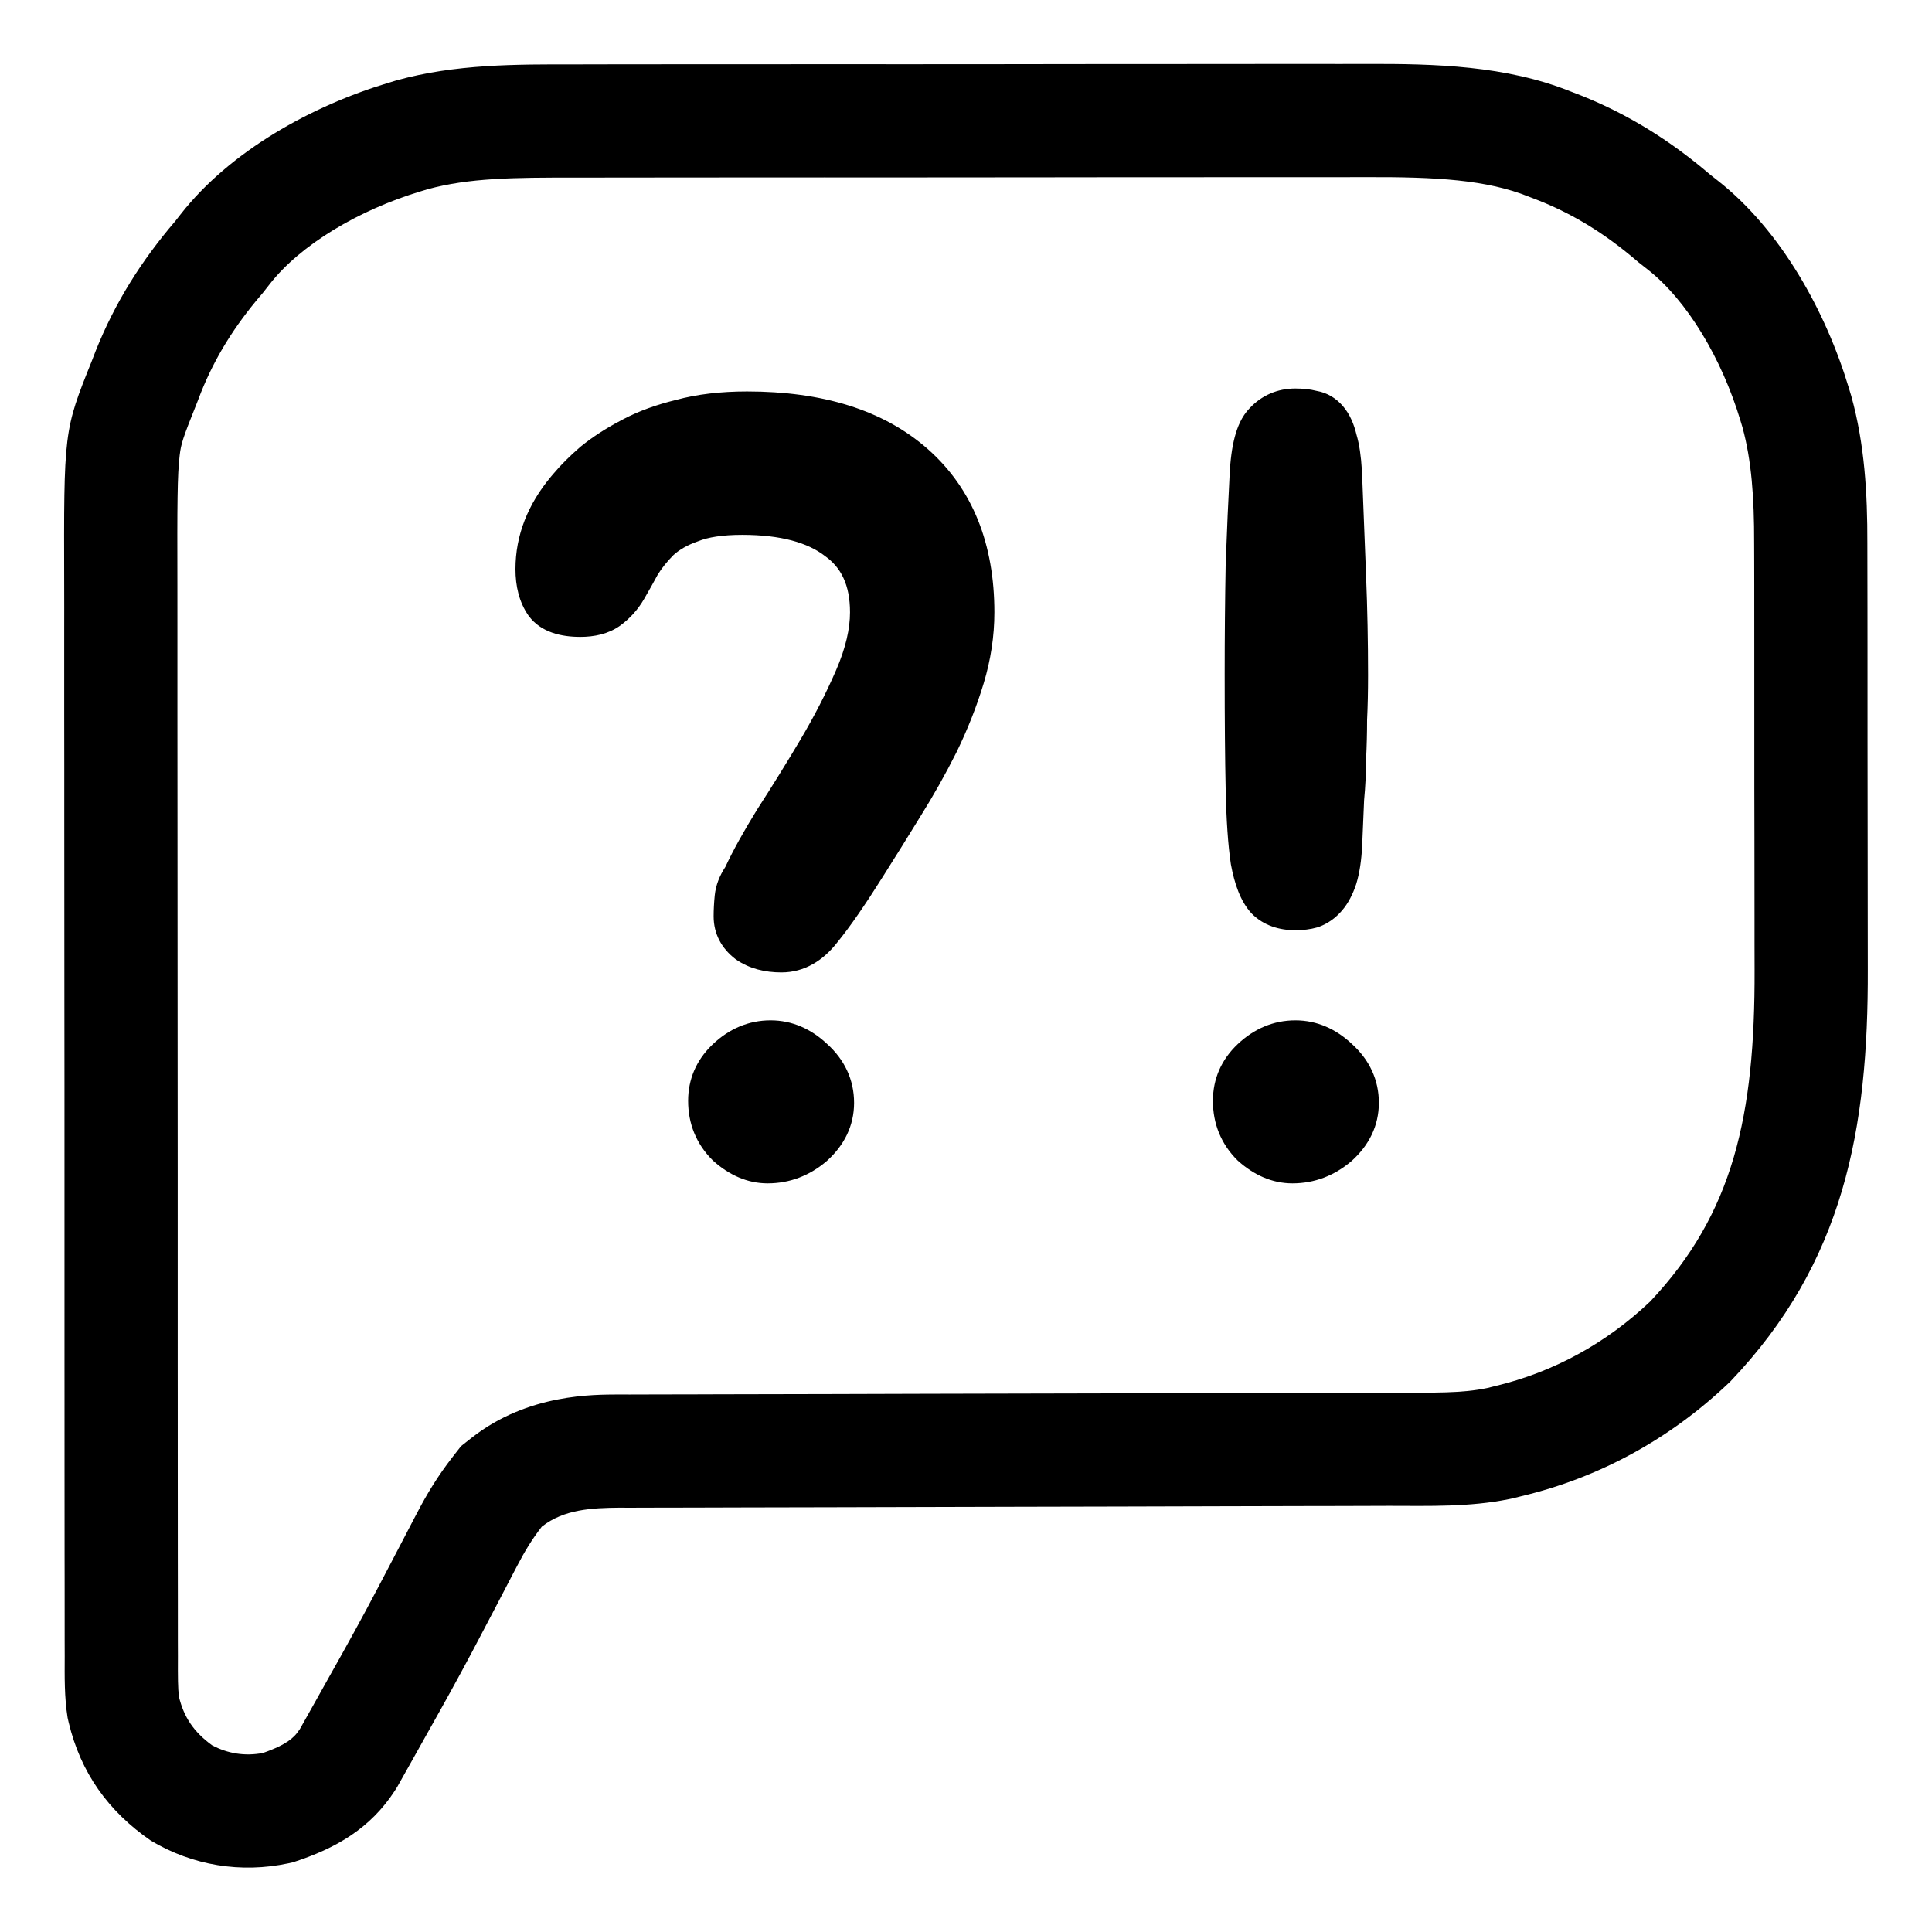
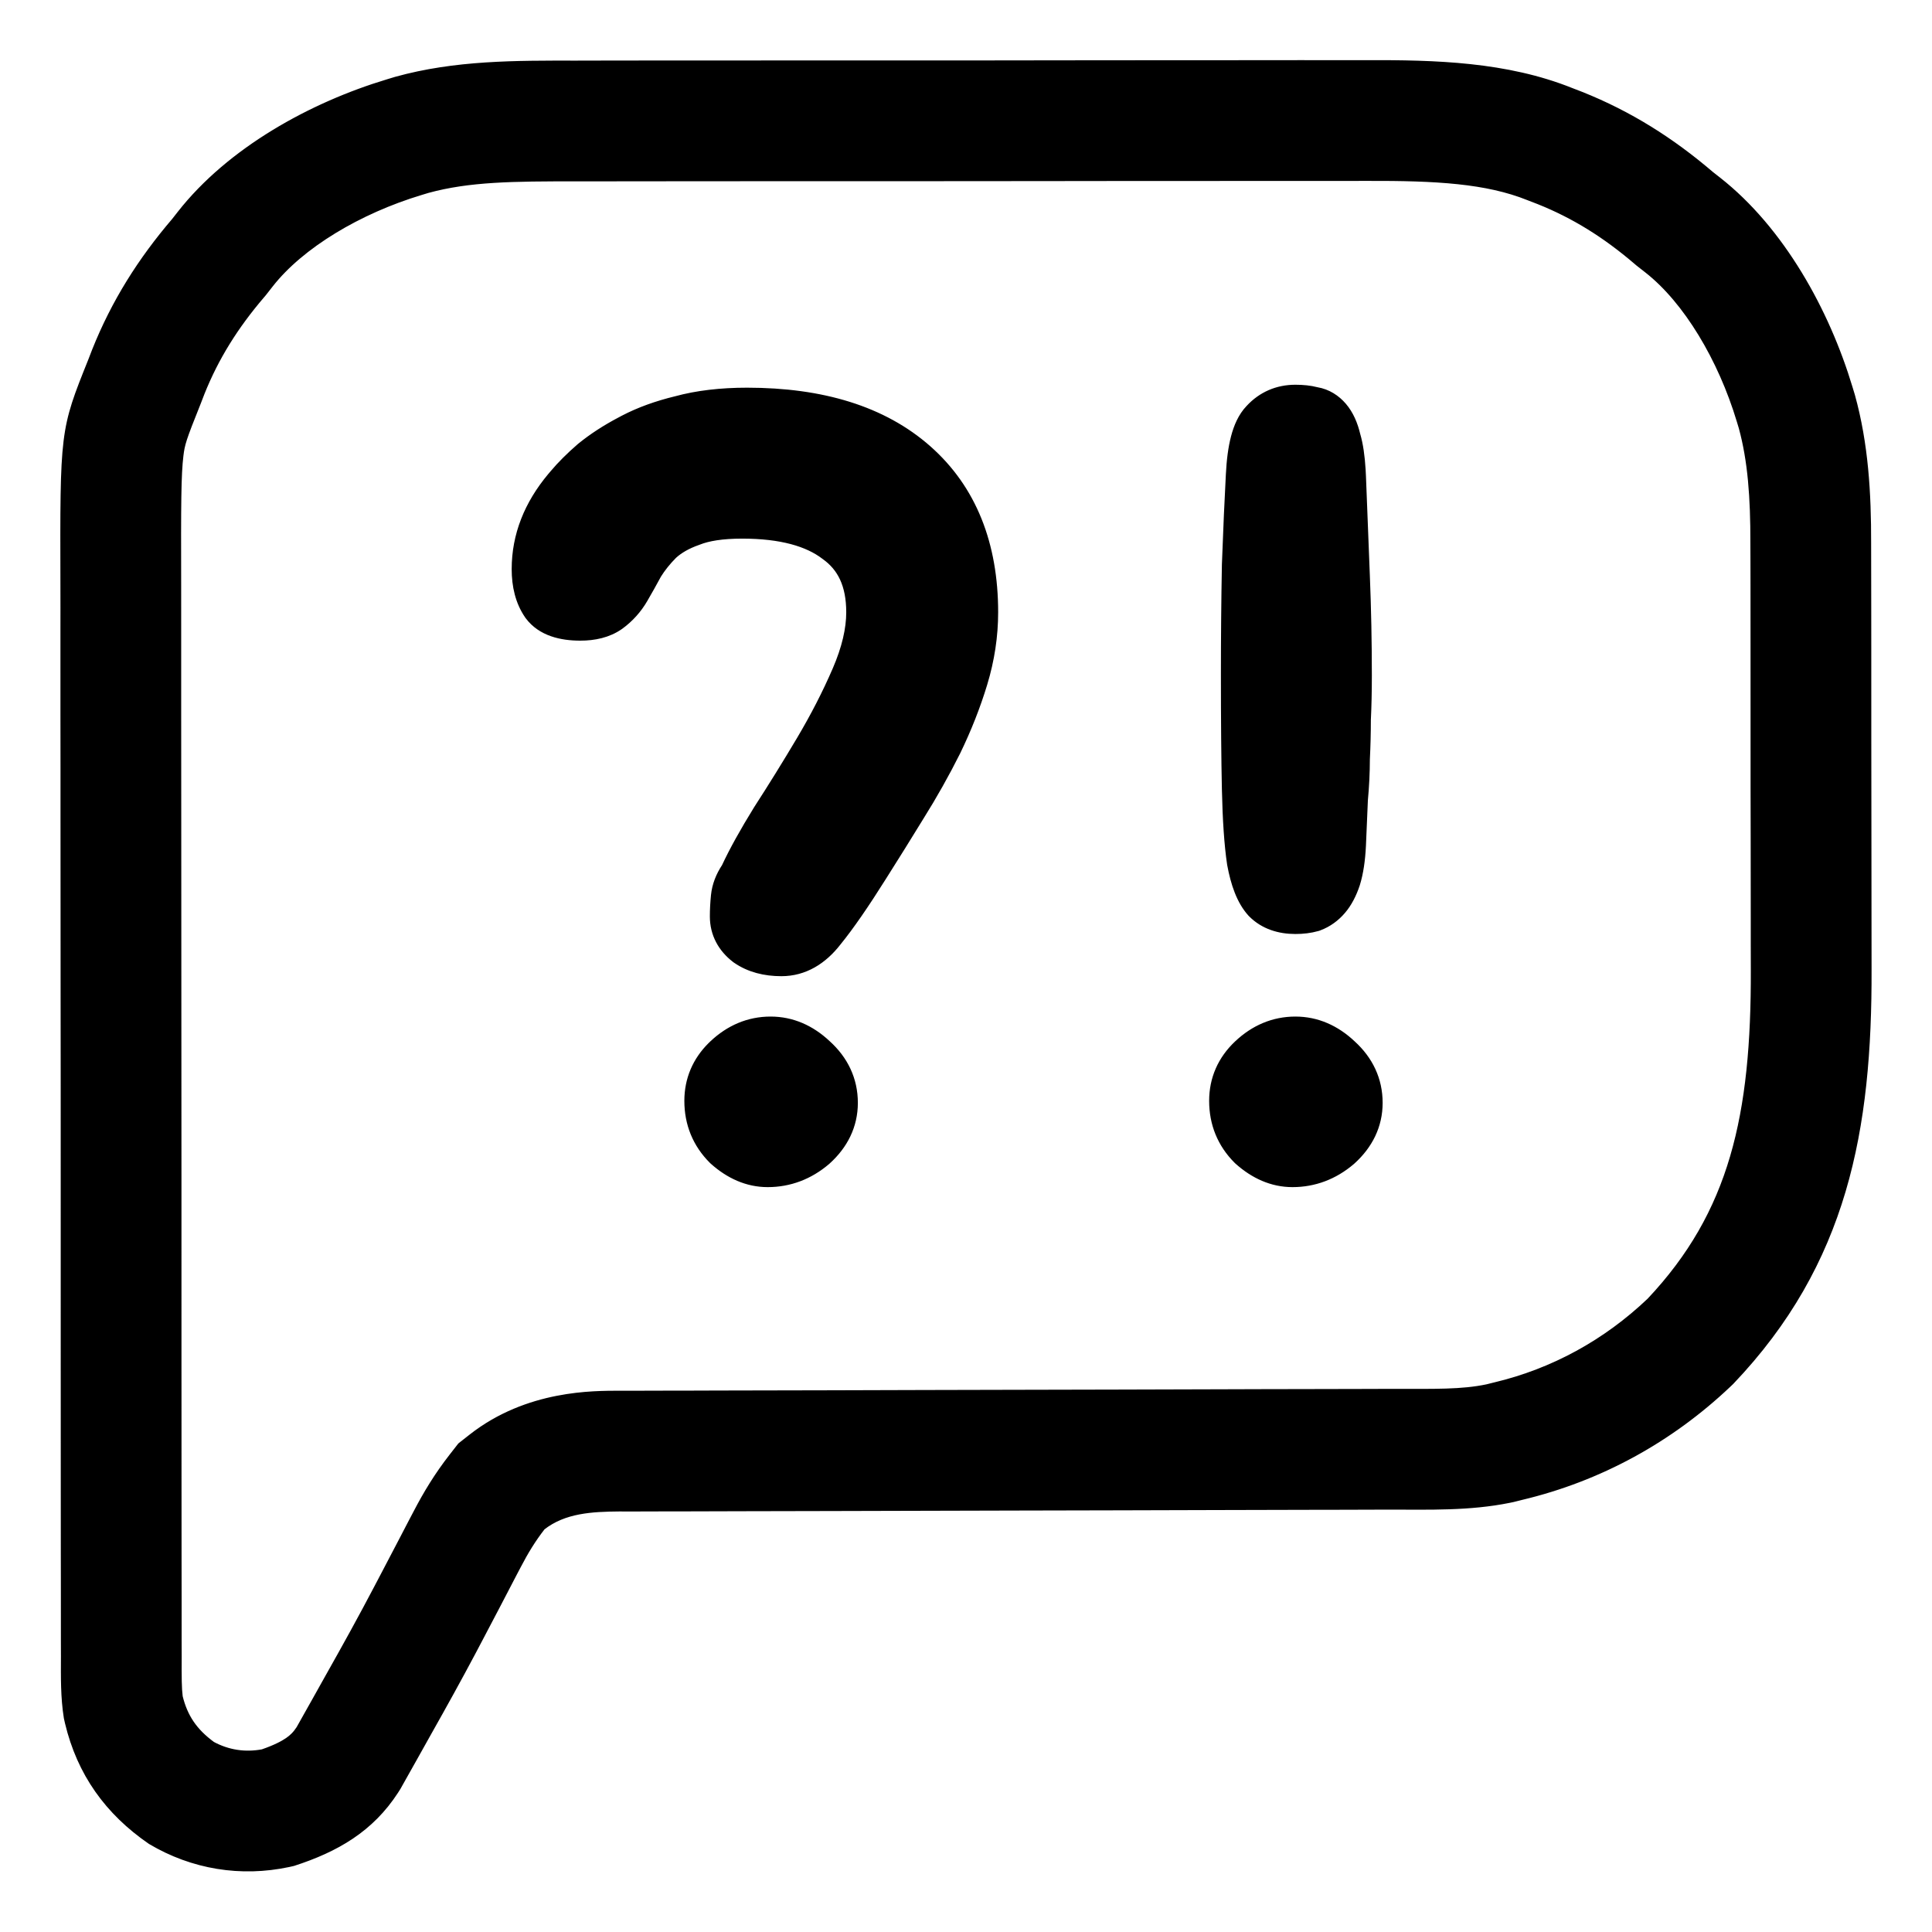
- <svg xmlns="http://www.w3.org/2000/svg" fill="none" viewBox="0 0 512 512">
-   <path fill="#000" d="M362.047 16.942c18.268-.065 37.079.424 54.273 7.329l2.628 1.014c12.807 5.115 23.88 12.106 34.368 21.079l1.895 1.485c16.797 13.186 28.673 34.757 34.754 54.968l.645 2.134c3.542 12.764 4.285 25.816 4.259 38.994a3056.384 3056.384 0 0 1 .03 17.134c-.001 3.499.005 6.998.01 10.497.012 8.27.013 16.541.006 24.812-.007 8.473.007 16.945.031 25.418.02 7.327.026 14.654.023 21.981-.002 4.352 0 8.705.016 13.057.14 42.385-6.262 77.634-36.373 109.212l-.729.697c-15.37 14.577-34.049 24.843-54.732 29.76l-2.244.563-1.015.212c-10.485 2.122-21.059 1.782-31.725 1.776l-6.876.022-7.373.021c-2.458.005-4.916.008-7.373.011-7.777.007-15.555.031-23.332.058l-26.862.075c-8.954.022-17.908.04-26.862.059-16.425.034-32.851.072-49.276.129a9426.6 9426.6 0 0 1-23.18.049c-4.809.006-9.618.023-14.427.041l-6.675.008c-3.044-.002-6.089.01-9.133.026l-2.647-.011c-7.282.061-14.692.413-20.558 5.017-2.571 3.297-4.538 6.542-6.467 10.252l-1.085 2.062c-.761 1.449-1.516 2.9-2.268 4.353l-2.371 4.551a4783.902 4783.902 0 0 0-4.759 9.06l-1.609 3.05c-3.774 7.106-7.673 14.139-11.629 21.147-1.243 2.206-2.476 4.417-3.709 6.628l-2.378 4.23-2.047 3.646-.622.987c-6.511 10.039-15.612 15.312-27.011 18.994l-1.214.273c-12.555 2.675-25.354.596-36.41-5.988-11.35-7.803-18.634-18.057-21.804-31.305l-.294-1.292c-.877-5.426-.786-10.848-.767-16.332l-.012-3.996c-.01-3.636-.01-7.272-.005-10.908.001-1.966-.001-3.932-.004-5.898l-.012-5.897c-.014-7.696-.016-15.392-.014-23.088l-.005-18.789c0-.893 0-1.787-.002-2.707 0-1.815-.002-3.63-.003-5.444-.012-17.01-.01-34.021-.003-51.031.003-7.76 0-15.52-.004-23.281l-.024-23.282c-.021-15.97-.031-31.94-.027-47.909.001-4.477.001-8.953-.001-13.429l-.015-13.429c-.013-7.627-.015-15.254-.002-22.882.004-1.941.006-3.883.005-5.824l-.01-5.824c-.115-41.089-.114-41.089 7.327-59.629l1.014-2.628c5.113-12.81 12.101-23.888 21.072-34.38l1.485-1.894c13.182-16.803 34.746-28.683 54.95-34.766l2.133-.645c15.736-4.37 31.6-4.282 47.782-4.261 2.494-.005 4.989-.01 7.483-.017 3.367-.007 6.735-.012 10.102-.013l27.029-.01c7.043-.006 14.085-.009 21.127-.009l21.126.005c6.091.003 12.182.001 18.273-.004l18.273-.024c6.28-.011 12.559-.018 18.838-.023l18.838-.004c7.03.002 14.061 0 21.091-.016 3.309-.007 6.618-.01 9.928-.01l9.927.013c2.413.002 4.825 0 7.238-.01Zm.114 29.999h.001c-2.465.01-4.927.013-7.386.01h-.032c-6.582-.014-13.156-.017-19.725-.003h.001c-7.065.016-14.123.02-21.166.017-6.269-.002-12.539 0-18.808.004l-18.807.023c-12.195.02-24.401.034-36.612.028-7.038-.004-14.075-.006-21.11-.005l-21.1.01c-5.639.005-11.299.01-16.962.01h-.006a7610.563 7610.563 0 0 0-27.616.029h-.097c-16.828-.022-28.437.084-39.457 3.096l-1.726.523-.023.007-.022.007C94.983 55.67 79.654 64.874 71.512 75.252l-1.475 1.883-.396.504-.416.487c-7.067 8.266-12.215 16.529-15.968 25.9l-.933 2.418-.071.184-.075.184c-3.84 9.571-4.187 10.797-4.561 13.844-.625 5.085-.667 12.899-.606 34.507.013 3.956.012 7.896.005 11.802v.003a6476.88 6476.88 0 0 0 .001 22.777c.016 8.98.02 17.955.017 26.917-.004 15.952.006 31.907.027 47.861.022 15.532.033 31.071.028 46.615-.007 17.005-.01 34.004.003 50.997a30135.813 30135.813 0 0 1 .006 8.151l.004 18.822c-.002 7.682 0 15.351.014 23.013.008 3.911.018 7.896.016 11.88v.019c-.005 3.607-.006 7.195.004 10.772l.013 3.996v.202c-.02 5.663-.017 8.397.276 10.695 1.31 5.356 3.864 9.239 8.739 12.806 4.154 2.242 8.758 2.968 13.496 2.073 3.384-1.174 5.414-2.241 6.723-3.143 1.164-.802 2.127-1.721 3.083-3.191l1.692-3.013.008-.013.007-.013 2.366-4.209c1.215-2.181 2.465-4.421 3.731-6.668l.005-.008.004-.008c4.443-7.872 8.725-15.616 12.793-23.378.796-1.519 1.593-3.037 2.391-4.554l.002-.005c1.606-3.055 3.147-5.98 4.661-8.907l1.172-2.257c.392-.753.785-1.506 1.18-2.258l.006-.01.005-.01 1.085-2.062c2.515-4.825 5.416-9.675 9.358-14.733l2.256-2.893 2.886-2.265c14.903-11.693 32.453-11.359 38.826-11.413l.189-.002.189.001 2.503.01c3.016-.015 6.081-.027 9.163-.025h.005c2.18.001 4.361-.002 6.543-.008l7.239-.025c2.417-.007 4.838-.013 7.261-.016h.013c7.705-.007 15.407-.022 23.105-.048l24.664-.073c8.22-.021 16.438-.04 24.653-.057l26.852-.059c8.946-.021 17.889-.045 26.831-.075l11.689-.036c3.901-.01 7.808-.019 11.716-.022 4.89-.005 9.778-.015 14.663-.032l6.9-.022h.106c12.341.007 19.228.185 25.969-1.225l1.883-.47.178-.042c15.464-3.677 29.482-11.364 41.131-22.448 21.992-23.326 27.767-49.176 27.64-87.926l-.015-6.605c-.002-2.197-.002-4.389-.001-6.575.003-7.298-.003-14.593-.023-21.883l-.027-12.754c-.006-4.254-.008-8.512-.004-12.771.007-8.253.006-16.501-.006-24.744l-.01-16.76c-.001-2.051-.005-4.096-.012-6.138l-.017-4.685-.001-.076v-.076c.024-12.099-.699-21.872-3.095-30.647l-.523-1.733-.007-.022-.007-.024c-4.974-16.533-14.176-31.869-24.551-40.013l-1.882-1.476-.503-.395-.488-.416c-8.268-7.074-16.533-12.225-25.907-15.979l-2.397-.927-.185-.071-.184-.073c-11.145-4.476-24.506-5.235-42.979-5.17Z" />
-   <path fill="#000" d="M204.221 270.4c5.685.001 10.714 2.267 14.933 6.22 4.623 4.16 7.187 9.465 7.187 15.64 0 6.077-2.626 11.275-7.187 15.38l-.063.056-.065.056c-4.492 3.818-9.753 5.847-15.586 5.848-5.416 0-10.254-2.239-14.4-5.949l-.124-.111-.118-.117c-4.272-4.272-6.438-9.623-6.438-15.683 0-5.685 2.143-10.662 6.165-14.64l.396-.382c4.296-4.067 9.462-6.318 15.3-6.318Zm139.073 0c5.72.001 10.777 2.294 15.012 6.292 4.572 4.15 7.108 9.428 7.108 15.568 0 6.077-2.626 11.275-7.186 15.38l-.063.056-.065.056c-4.493 3.818-9.753 5.847-15.585 5.848-5.417 0-10.255-2.239-14.402-5.949l-.124-.111-.118-.117c-4.272-4.272-6.436-9.623-6.436-15.683 0-5.868 2.282-10.983 6.559-15.022 4.296-4.067 9.463-6.318 15.3-6.318ZM197.98 103.74c19.824 0 36.074 4.826 47.913 15.283 11.945 10.552 17.627 25.251 17.628 43.237 0 6.335-.961 12.641-2.858 18.9-1.83 6.039-4.202 12.052-7.103 18.037l-.016.033-.017.034a207.071 207.071 0 0 1-9.638 17.136 1276.792 1276.792 0 0 1-9.888 15.87l.001.001c-4.691 7.47-8.72 13.316-12.061 17.413-3.75 4.837-8.724 8.016-14.86 8.016-4.363 0-8.502-.989-11.996-3.407l-.123-.086-.119-.092c-3.571-2.747-5.723-6.601-5.723-11.255 0-1.78.099-3.628.29-5.537.276-2.761 1.31-5.295 2.813-7.57 2.034-4.365 4.87-9.466 8.453-15.266l.033-.053.034-.053a566 566 0 0 0 11.32-18.268c3.691-6.207 6.866-12.392 9.531-18.554 2.541-5.878 3.667-10.951 3.667-15.299 0-7.312-2.405-11.889-6.588-14.877l-.079-.058-.078-.059c-4.442-3.397-11.438-5.526-21.835-5.526-5.321 0-9.068.657-11.552 1.651l-.122.048-.124.044c-2.789.977-4.869 2.215-6.404 3.607-1.712 1.722-3.094 3.461-4.182 5.21a225.558 225.558 0 0 1-3.634 6.483 22.834 22.834 0 0 1-6.333 7.029l-.044.033-.045.03c-3.067 2.147-6.752 2.905-10.461 2.905-4.974 0-10.364-1.153-13.639-5.52l-.069-.091-.064-.094c-2.45-3.538-3.407-7.789-3.407-12.255 0-8.989 3.31-17.213 9.447-24.548l.602-.707c1.973-2.354 4.355-4.719 7.101-7.099l.072-.063.074-.059c3.103-2.521 6.624-4.799 10.531-6.852l.822-.438c4.134-2.154 8.769-3.823 13.854-5.054 5.626-1.536 11.942-2.26 18.876-2.26Zm145.314-.78c1.952 0 3.874.179 5.668.643 2.851.485 5.189 2 6.948 4.052 1.846 2.154 2.933 4.829 3.585 7.568.761 2.569 1.196 5.728 1.412 9.303l.082 1.604v.01l.001.009c.347 9.011.693 17.848 1.039 26.511.35 8.747.525 17.494.525 26.24 0 4.353-.086 8.308-.261 11.86-.003 3.465-.09 6.93-.261 10.395a118.313 118.313 0 0 1-.53 10.899c-.171 3.59-.341 7.609-.512 12.056l-.002.036-.002.034c-.187 3.753-.666 7.149-1.557 10.045l-.021.066-.021.066c-.854 2.561-2.042 4.97-3.738 6.948-1.645 1.919-3.68 3.41-6.088 4.313l-.226.085-.232.067c-1.859.53-3.818.749-5.809.75-4.255-.001-8.378-1.214-11.523-4.358l-.1-.1-.097-.106c-2.886-3.175-4.436-7.838-5.359-12.823l-.021-.107-.015-.107c-.747-5.039-1.188-11.65-1.364-19.729-.174-8.033-.261-18.221-.261-30.55 0-9.915.087-19.572.261-28.971l.001-.056.002-.055c.348-9.38.696-17.303 1.045-23.762.186-3.774.61-7.143 1.361-9.984.708-2.68 1.85-5.442 3.862-7.54l-.001-.001c3.238-3.508 7.448-5.311 12.209-5.311Z" />
+ <svg viewBox="0 0 512 512" fill="none" stroke="currentColor" stroke-width="2" stroke-linecap="round" stroke-linejoin="round">
+   <path fill="currentColor" d="M362.047 16.942c18.268-.065 37.079.424 54.273 7.329l2.628 1.014c12.807 5.115 23.88 12.106 34.368 21.079l1.895 1.485c16.797 13.186 28.673 34.757 34.754 54.968l.645 2.134c3.542 12.764 4.285 25.816 4.259 38.994a3056.384 3056.384 0 0 1 .03 17.134c-.001 3.499.005 6.998.01 10.497.012 8.27.013 16.541.006 24.812-.007 8.473.007 16.945.031 25.418.02 7.327.026 14.654.023 21.981-.002 4.352 0 8.705.016 13.057.14 42.385-6.262 77.634-36.373 109.212l-.729.697c-15.37 14.577-34.049 24.843-54.732 29.76l-2.244.563-1.015.212c-10.485 2.122-21.059 1.782-31.725 1.776l-6.876.022-7.373.021c-2.458.005-4.916.008-7.373.011-7.777.007-15.555.031-23.332.058l-26.862.075c-8.954.022-17.908.04-26.862.059-16.425.034-32.851.072-49.276.129a9426.6 9426.6 0 0 1-23.18.049c-4.809.006-9.618.023-14.427.041l-6.675.008c-3.044-.002-6.089.01-9.133.026l-2.647-.011c-7.282.061-14.692.413-20.558 5.017-2.571 3.297-4.538 6.542-6.467 10.252l-1.085 2.062c-.761 1.449-1.516 2.9-2.268 4.353l-2.371 4.551a4783.902 4783.902 0 0 0-4.759 9.06l-1.609 3.05c-3.774 7.106-7.673 14.139-11.629 21.147-1.243 2.206-2.476 4.417-3.709 6.628l-2.378 4.23-2.047 3.646-.622.987c-6.511 10.039-15.612 15.312-27.011 18.994l-1.214.273c-12.555 2.675-25.354.596-36.41-5.988-11.35-7.803-18.634-18.057-21.804-31.305l-.294-1.292c-.877-5.426-.786-10.848-.767-16.332l-.012-3.996c-.01-3.636-.01-7.272-.005-10.908.001-1.966-.001-3.932-.004-5.898l-.012-5.897c-.014-7.696-.016-15.392-.014-23.088l-.005-18.789c0-.893 0-1.787-.002-2.707 0-1.815-.002-3.63-.003-5.444-.012-17.01-.01-34.021-.003-51.031.003-7.76 0-15.52-.004-23.281l-.024-23.282c-.021-15.97-.031-31.94-.027-47.909.001-4.477.001-8.953-.001-13.429l-.015-13.429c-.013-7.627-.015-15.254-.002-22.882.004-1.941.006-3.883.005-5.824l-.01-5.824c-.115-41.089-.114-41.089 7.327-59.629l1.014-2.628c5.113-12.81 12.101-23.888 21.072-34.38l1.485-1.894c13.182-16.803 34.746-28.683 54.95-34.766l2.133-.645c15.736-4.37 31.6-4.282 47.782-4.261 2.494-.005 4.989-.01 7.483-.017 3.367-.007 6.735-.012 10.102-.013l27.029-.01c7.043-.006 14.085-.009 21.127-.009l21.126.005c6.091.003 12.182.001 18.273-.004l18.273-.024c6.28-.011 12.559-.018 18.838-.023l18.838-.004c7.03.002 14.061 0 21.091-.016 3.309-.007 6.618-.01 9.928-.01l9.927.013c2.413.002 4.825 0 7.238-.01Zm.114 29.999h.001c-2.465.01-4.927.013-7.386.01h-.032c-6.582-.014-13.156-.017-19.725-.003h.001c-7.065.016-14.123.02-21.166.017-6.269-.002-12.539 0-18.808.004l-18.807.023c-12.195.02-24.401.034-36.612.028-7.038-.004-14.075-.006-21.11-.005l-21.1.01c-5.639.005-11.299.01-16.962.01h-.006a7610.563 7610.563 0 0 0-27.616.029h-.097c-16.828-.022-28.437.084-39.457 3.096l-1.726.523-.023.007-.022.007C94.983 55.67 79.654 64.874 71.512 75.252l-1.475 1.883-.396.504-.416.487c-7.067 8.266-12.215 16.529-15.968 25.9l-.933 2.418-.071.184-.075.184c-3.84 9.571-4.187 10.797-4.561 13.844-.625 5.085-.667 12.899-.606 34.507.013 3.956.012 7.896.005 11.802v.003a6476.88 6476.88 0 0 0 .001 22.777c.016 8.98.02 17.955.017 26.917-.004 15.952.006 31.907.027 47.861.022 15.532.033 31.071.028 46.615-.007 17.005-.01 34.004.003 50.997a30135.813 30135.813 0 0 1 .006 8.151l.004 18.822c-.002 7.682 0 15.351.014 23.013.008 3.911.018 7.896.016 11.88v.019c-.005 3.607-.006 7.195.004 10.772l.013 3.996v.202c-.02 5.663-.017 8.397.276 10.695 1.31 5.356 3.864 9.239 8.739 12.806 4.154 2.242 8.758 2.968 13.496 2.073 3.384-1.174 5.414-2.241 6.723-3.143 1.164-.802 2.127-1.721 3.083-3.191l1.692-3.013.008-.013.007-.013 2.366-4.209c1.215-2.181 2.465-4.421 3.731-6.668l.005-.008.004-.008c4.443-7.872 8.725-15.616 12.793-23.378.796-1.519 1.593-3.037 2.391-4.554l.002-.005c1.606-3.055 3.147-5.98 4.661-8.907l1.172-2.257c.392-.753.785-1.506 1.18-2.258l.006-.01.005-.01 1.085-2.062c2.515-4.825 5.416-9.675 9.358-14.733l2.256-2.893 2.886-2.265c14.903-11.693 32.453-11.359 38.826-11.413l.189-.002.189.001 2.503.01c3.016-.015 6.081-.027 9.163-.025h.005c2.18.001 4.361-.002 6.543-.008l7.239-.025c2.417-.007 4.838-.013 7.261-.016h.013c7.705-.007 15.407-.022 23.105-.048l24.664-.073c8.22-.021 16.438-.04 24.653-.057l26.852-.059c8.946-.021 17.889-.045 26.831-.075l11.689-.036c3.901-.01 7.808-.019 11.716-.022 4.89-.005 9.778-.015 14.663-.032l6.9-.022h.106c12.341.007 19.228.185 25.969-1.225l1.883-.47.178-.042c15.464-3.677 29.482-11.364 41.131-22.448 21.992-23.326 27.767-49.176 27.64-87.926l-.015-6.605c-.002-2.197-.002-4.389-.001-6.575.003-7.298-.003-14.593-.023-21.883l-.027-12.754c-.006-4.254-.008-8.512-.004-12.771.007-8.253.006-16.501-.006-24.744l-.01-16.76c-.001-2.051-.005-4.096-.012-6.138l-.017-4.685-.001-.076v-.076c.024-12.099-.699-21.872-3.095-30.647l-.523-1.733-.007-.022-.007-.024c-4.974-16.533-14.176-31.869-24.551-40.013l-1.882-1.476-.503-.395-.488-.416c-8.268-7.074-16.533-12.225-25.907-15.979l-2.397-.927-.185-.071-.184-.073c-11.145-4.476-24.506-5.235-42.979-5.17Z" />
+   <path fill="currentColor" d="M204.221 270.4c5.685.001 10.714 2.267 14.933 6.22 4.623 4.16 7.187 9.465 7.187 15.64 0 6.077-2.626 11.275-7.187 15.38l-.063.056-.065.056c-4.492 3.818-9.753 5.847-15.586 5.848-5.416 0-10.254-2.239-14.4-5.949l-.124-.111-.118-.117c-4.272-4.272-6.438-9.623-6.438-15.683 0-5.685 2.143-10.662 6.165-14.64l.396-.382c4.296-4.067 9.462-6.318 15.3-6.318Zm139.073 0c5.72.001 10.777 2.294 15.012 6.292 4.572 4.15 7.108 9.428 7.108 15.568 0 6.077-2.626 11.275-7.186 15.38l-.063.056-.065.056c-4.493 3.818-9.753 5.847-15.585 5.848-5.417 0-10.255-2.239-14.402-5.949l-.124-.111-.118-.117c-4.272-4.272-6.436-9.623-6.436-15.683 0-5.868 2.282-10.983 6.559-15.022 4.296-4.067 9.463-6.318 15.3-6.318ZM197.98 103.74c19.824 0 36.074 4.826 47.913 15.283 11.945 10.552 17.627 25.251 17.628 43.237 0 6.335-.961 12.641-2.858 18.9-1.83 6.039-4.202 12.052-7.103 18.037l-.016.033-.017.034a207.071 207.071 0 0 1-9.638 17.136 1276.792 1276.792 0 0 1-9.888 15.87l.001.001c-4.691 7.47-8.72 13.316-12.061 17.413-3.75 4.837-8.724 8.016-14.86 8.016-4.363 0-8.502-.989-11.996-3.407l-.123-.086-.119-.092c-3.571-2.747-5.723-6.601-5.723-11.255 0-1.78.099-3.628.29-5.537.276-2.761 1.31-5.295 2.813-7.57 2.034-4.365 4.87-9.466 8.453-15.266l.033-.053.034-.053a566 566 0 0 0 11.32-18.268c3.691-6.207 6.866-12.392 9.531-18.554 2.541-5.878 3.667-10.951 3.667-15.299 0-7.312-2.405-11.889-6.588-14.877l-.079-.058-.078-.059c-4.442-3.397-11.438-5.526-21.835-5.526-5.321 0-9.068.657-11.552 1.651l-.122.048-.124.044c-2.789.977-4.869 2.215-6.404 3.607-1.712 1.722-3.094 3.461-4.182 5.21a225.558 225.558 0 0 1-3.634 6.483 22.834 22.834 0 0 1-6.333 7.029l-.044.033-.045.03c-3.067 2.147-6.752 2.905-10.461 2.905-4.974 0-10.364-1.153-13.639-5.52l-.069-.091-.064-.094c-2.45-3.538-3.407-7.789-3.407-12.255 0-8.989 3.31-17.213 9.447-24.548l.602-.707c1.973-2.354 4.355-4.719 7.101-7.099l.072-.063.074-.059c3.103-2.521 6.624-4.799 10.531-6.852l.822-.438c4.134-2.154 8.769-3.823 13.854-5.054 5.626-1.536 11.942-2.26 18.876-2.26Zm145.314-.78c1.952 0 3.874.179 5.668.643 2.851.485 5.189 2 6.948 4.052 1.846 2.154 2.933 4.829 3.585 7.568.761 2.569 1.196 5.728 1.412 9.303l.082 1.604v.01l.001.009c.347 9.011.693 17.848 1.039 26.511.35 8.747.525 17.494.525 26.24 0 4.353-.086 8.308-.261 11.86-.003 3.465-.09 6.93-.261 10.395a118.313 118.313 0 0 1-.53 10.899c-.171 3.59-.341 7.609-.512 12.056l-.002.036-.002.034c-.187 3.753-.666 7.149-1.557 10.045l-.021.066-.021.066c-.854 2.561-2.042 4.97-3.738 6.948-1.645 1.919-3.68 3.41-6.088 4.313l-.226.085-.232.067c-1.859.53-3.818.749-5.809.75-4.255-.001-8.378-1.214-11.523-4.358l-.1-.1-.097-.106c-2.886-3.175-4.436-7.838-5.359-12.823l-.021-.107-.015-.107c-.747-5.039-1.188-11.65-1.364-19.729-.174-8.033-.261-18.221-.261-30.55 0-9.915.087-19.572.261-28.971l.001-.056.002-.055c.348-9.38.696-17.303 1.045-23.762.186-3.774.61-7.143 1.361-9.984.708-2.68 1.85-5.442 3.862-7.54l-.001-.001c3.238-3.508 7.448-5.311 12.209-5.311Z" />
</svg>
